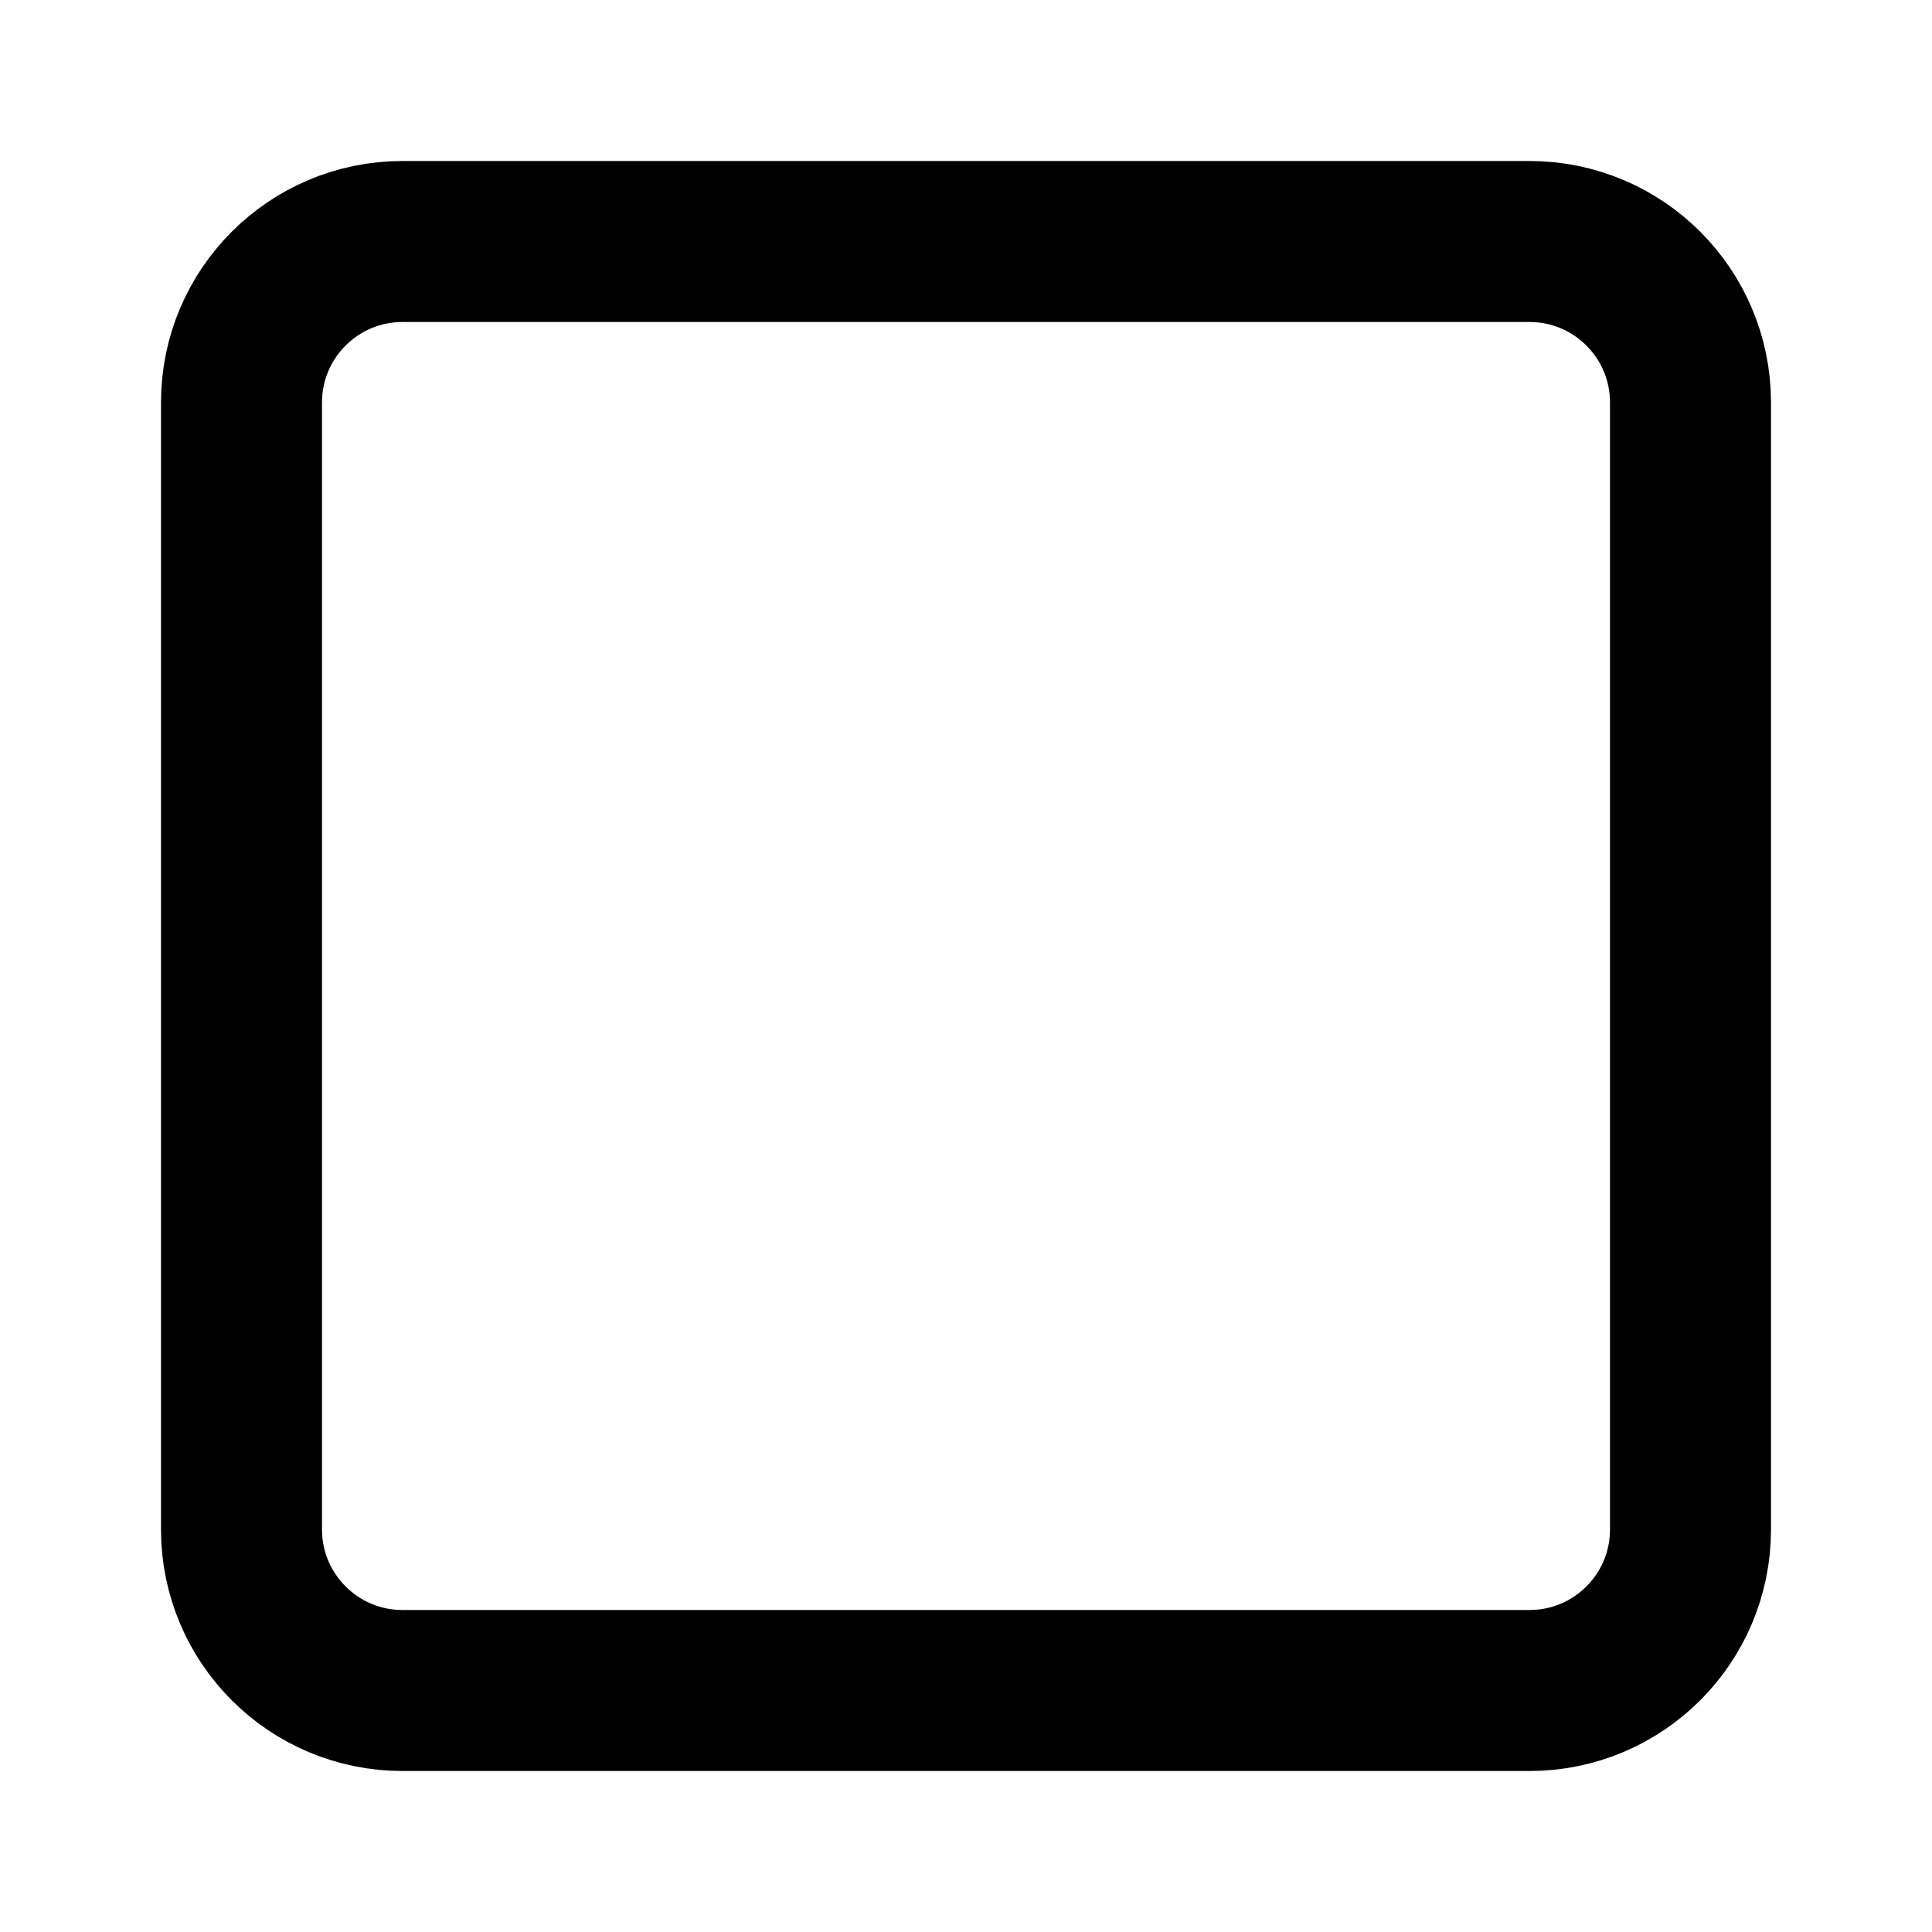
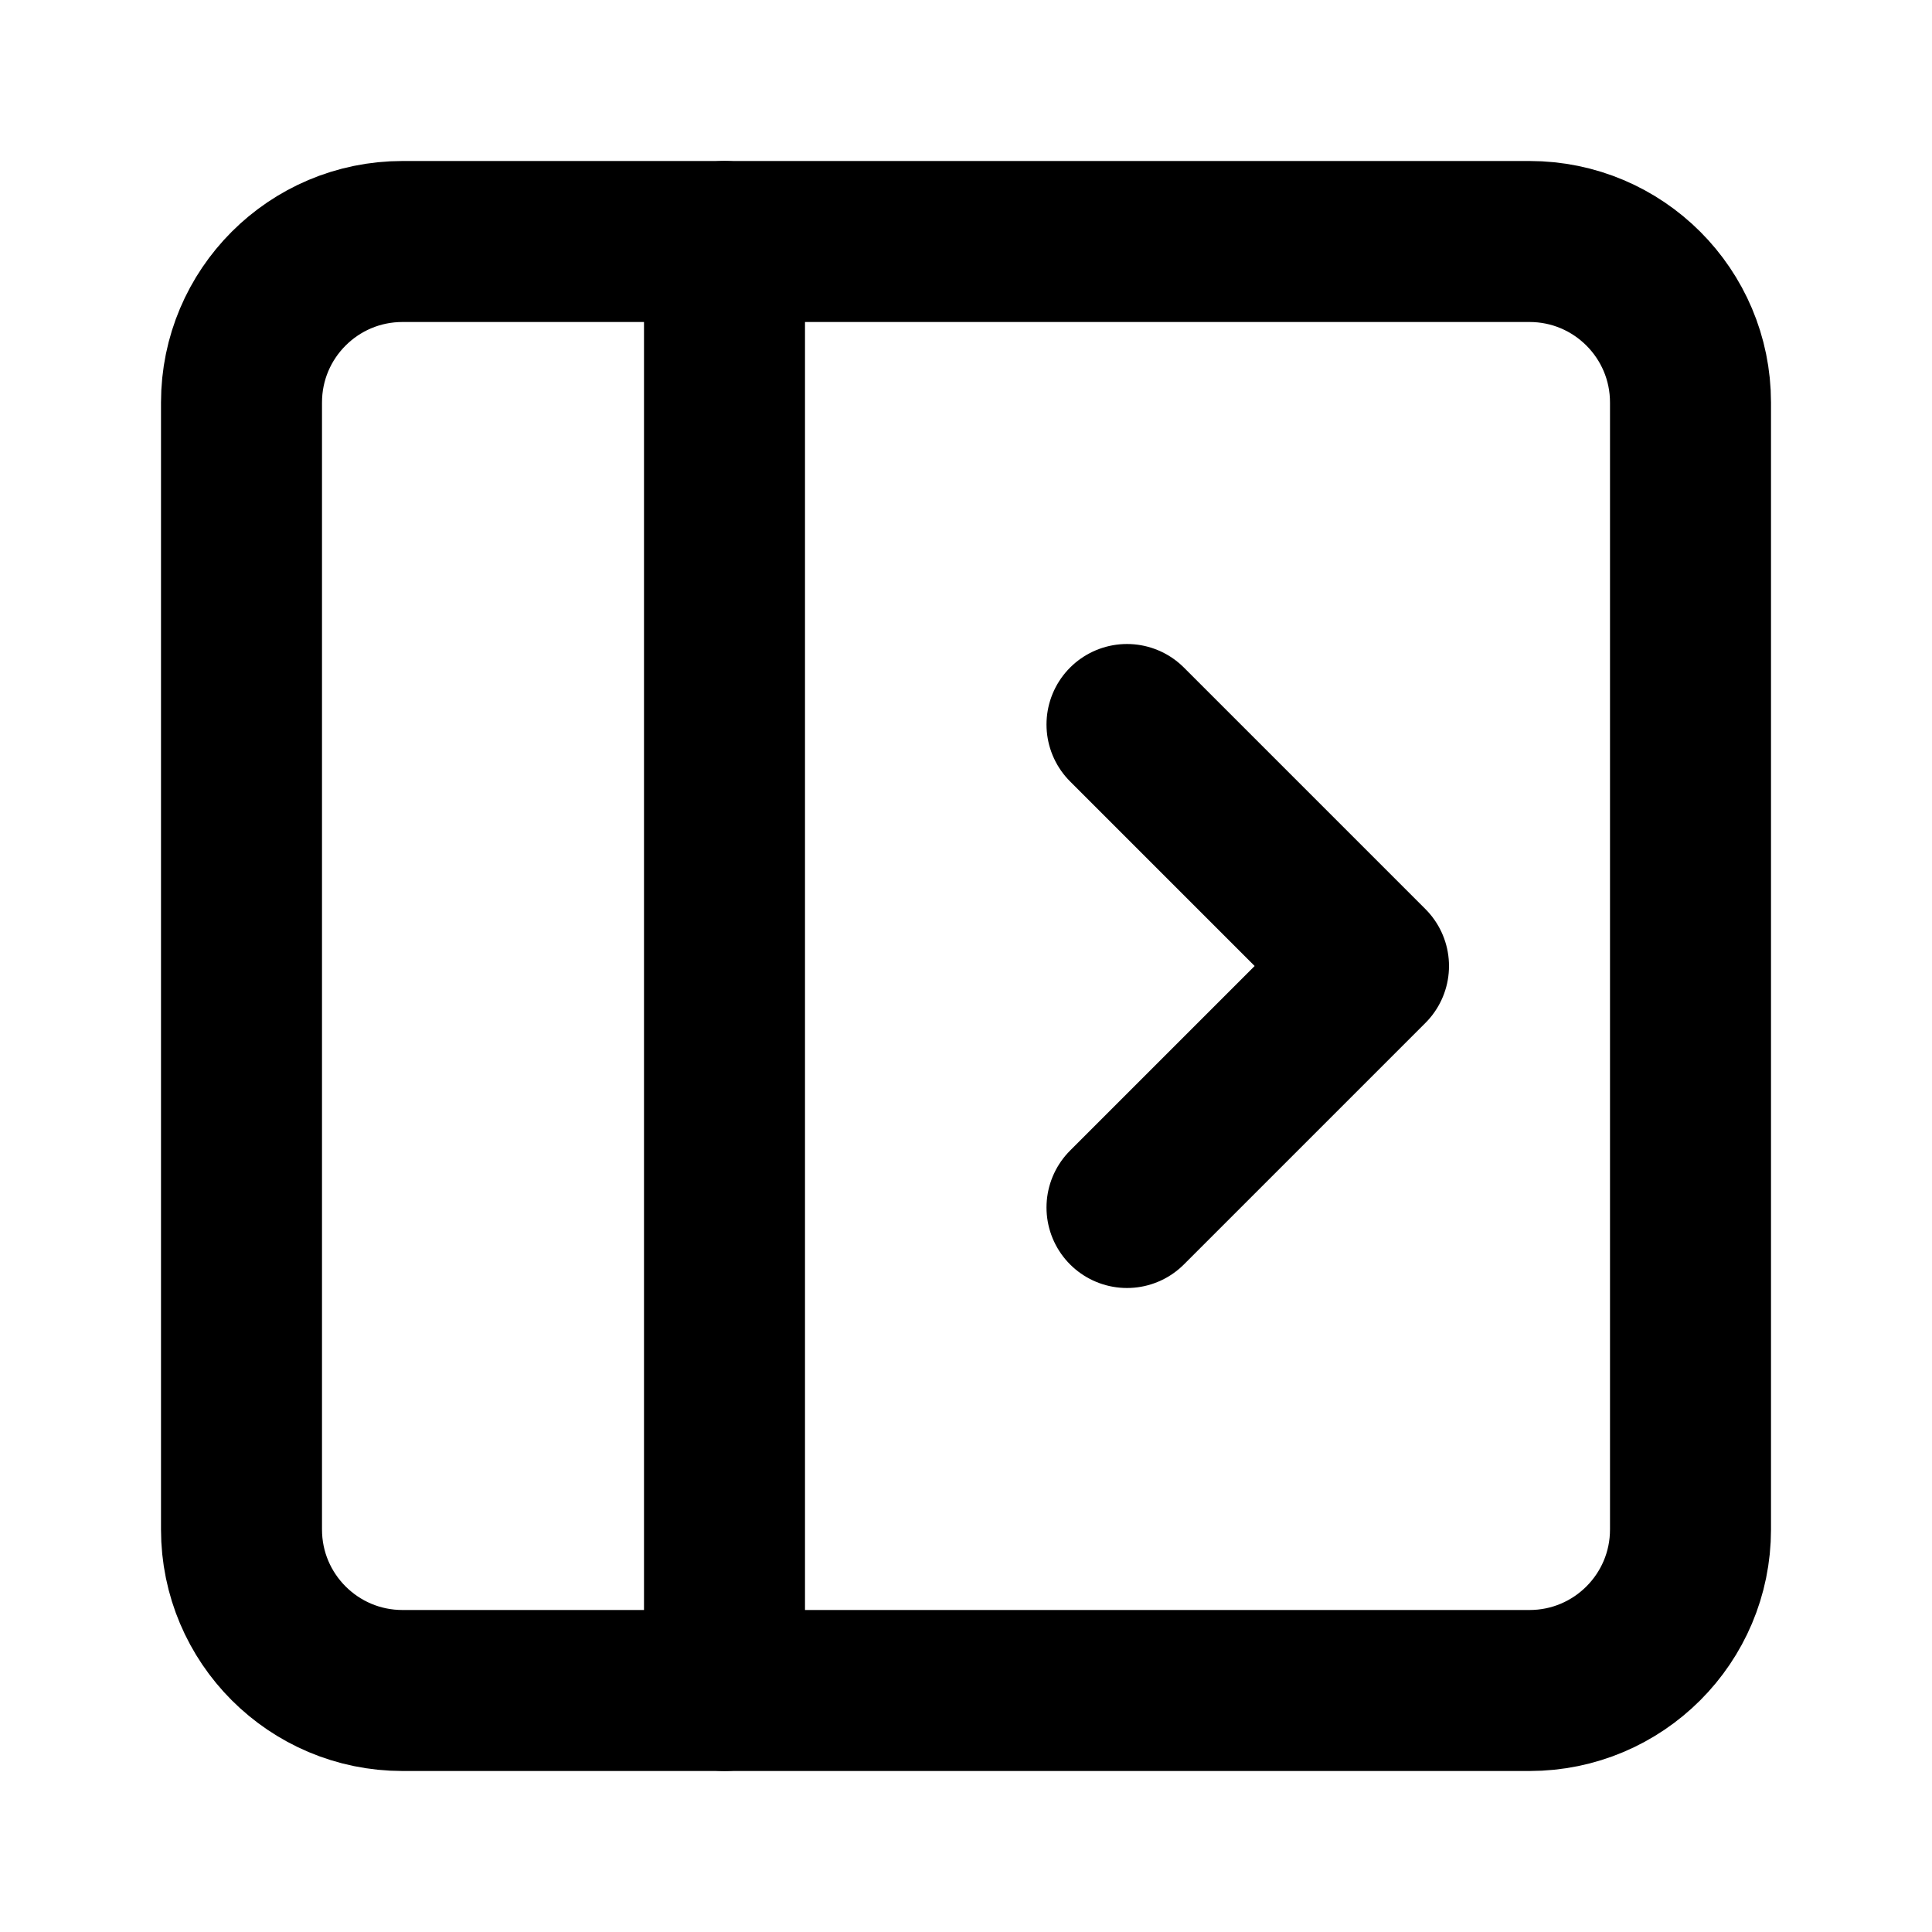
<svg xmlns="http://www.w3.org/2000/svg" width="24" height="24" viewBox="0 0 24 24" fill="none" stroke="currentColor" stroke-width="2" stroke-linecap="round" stroke-linejoin="round">
-   <rect width="18" height="18" x="3" y="3" rx="2" ry="2" />
+   <rect width="18" height="18" x="3" y="3" rx="2" />
+   <path d="M9 3v18" />
+   <path d="m14 9 3 3-3 3" />
</svg>
